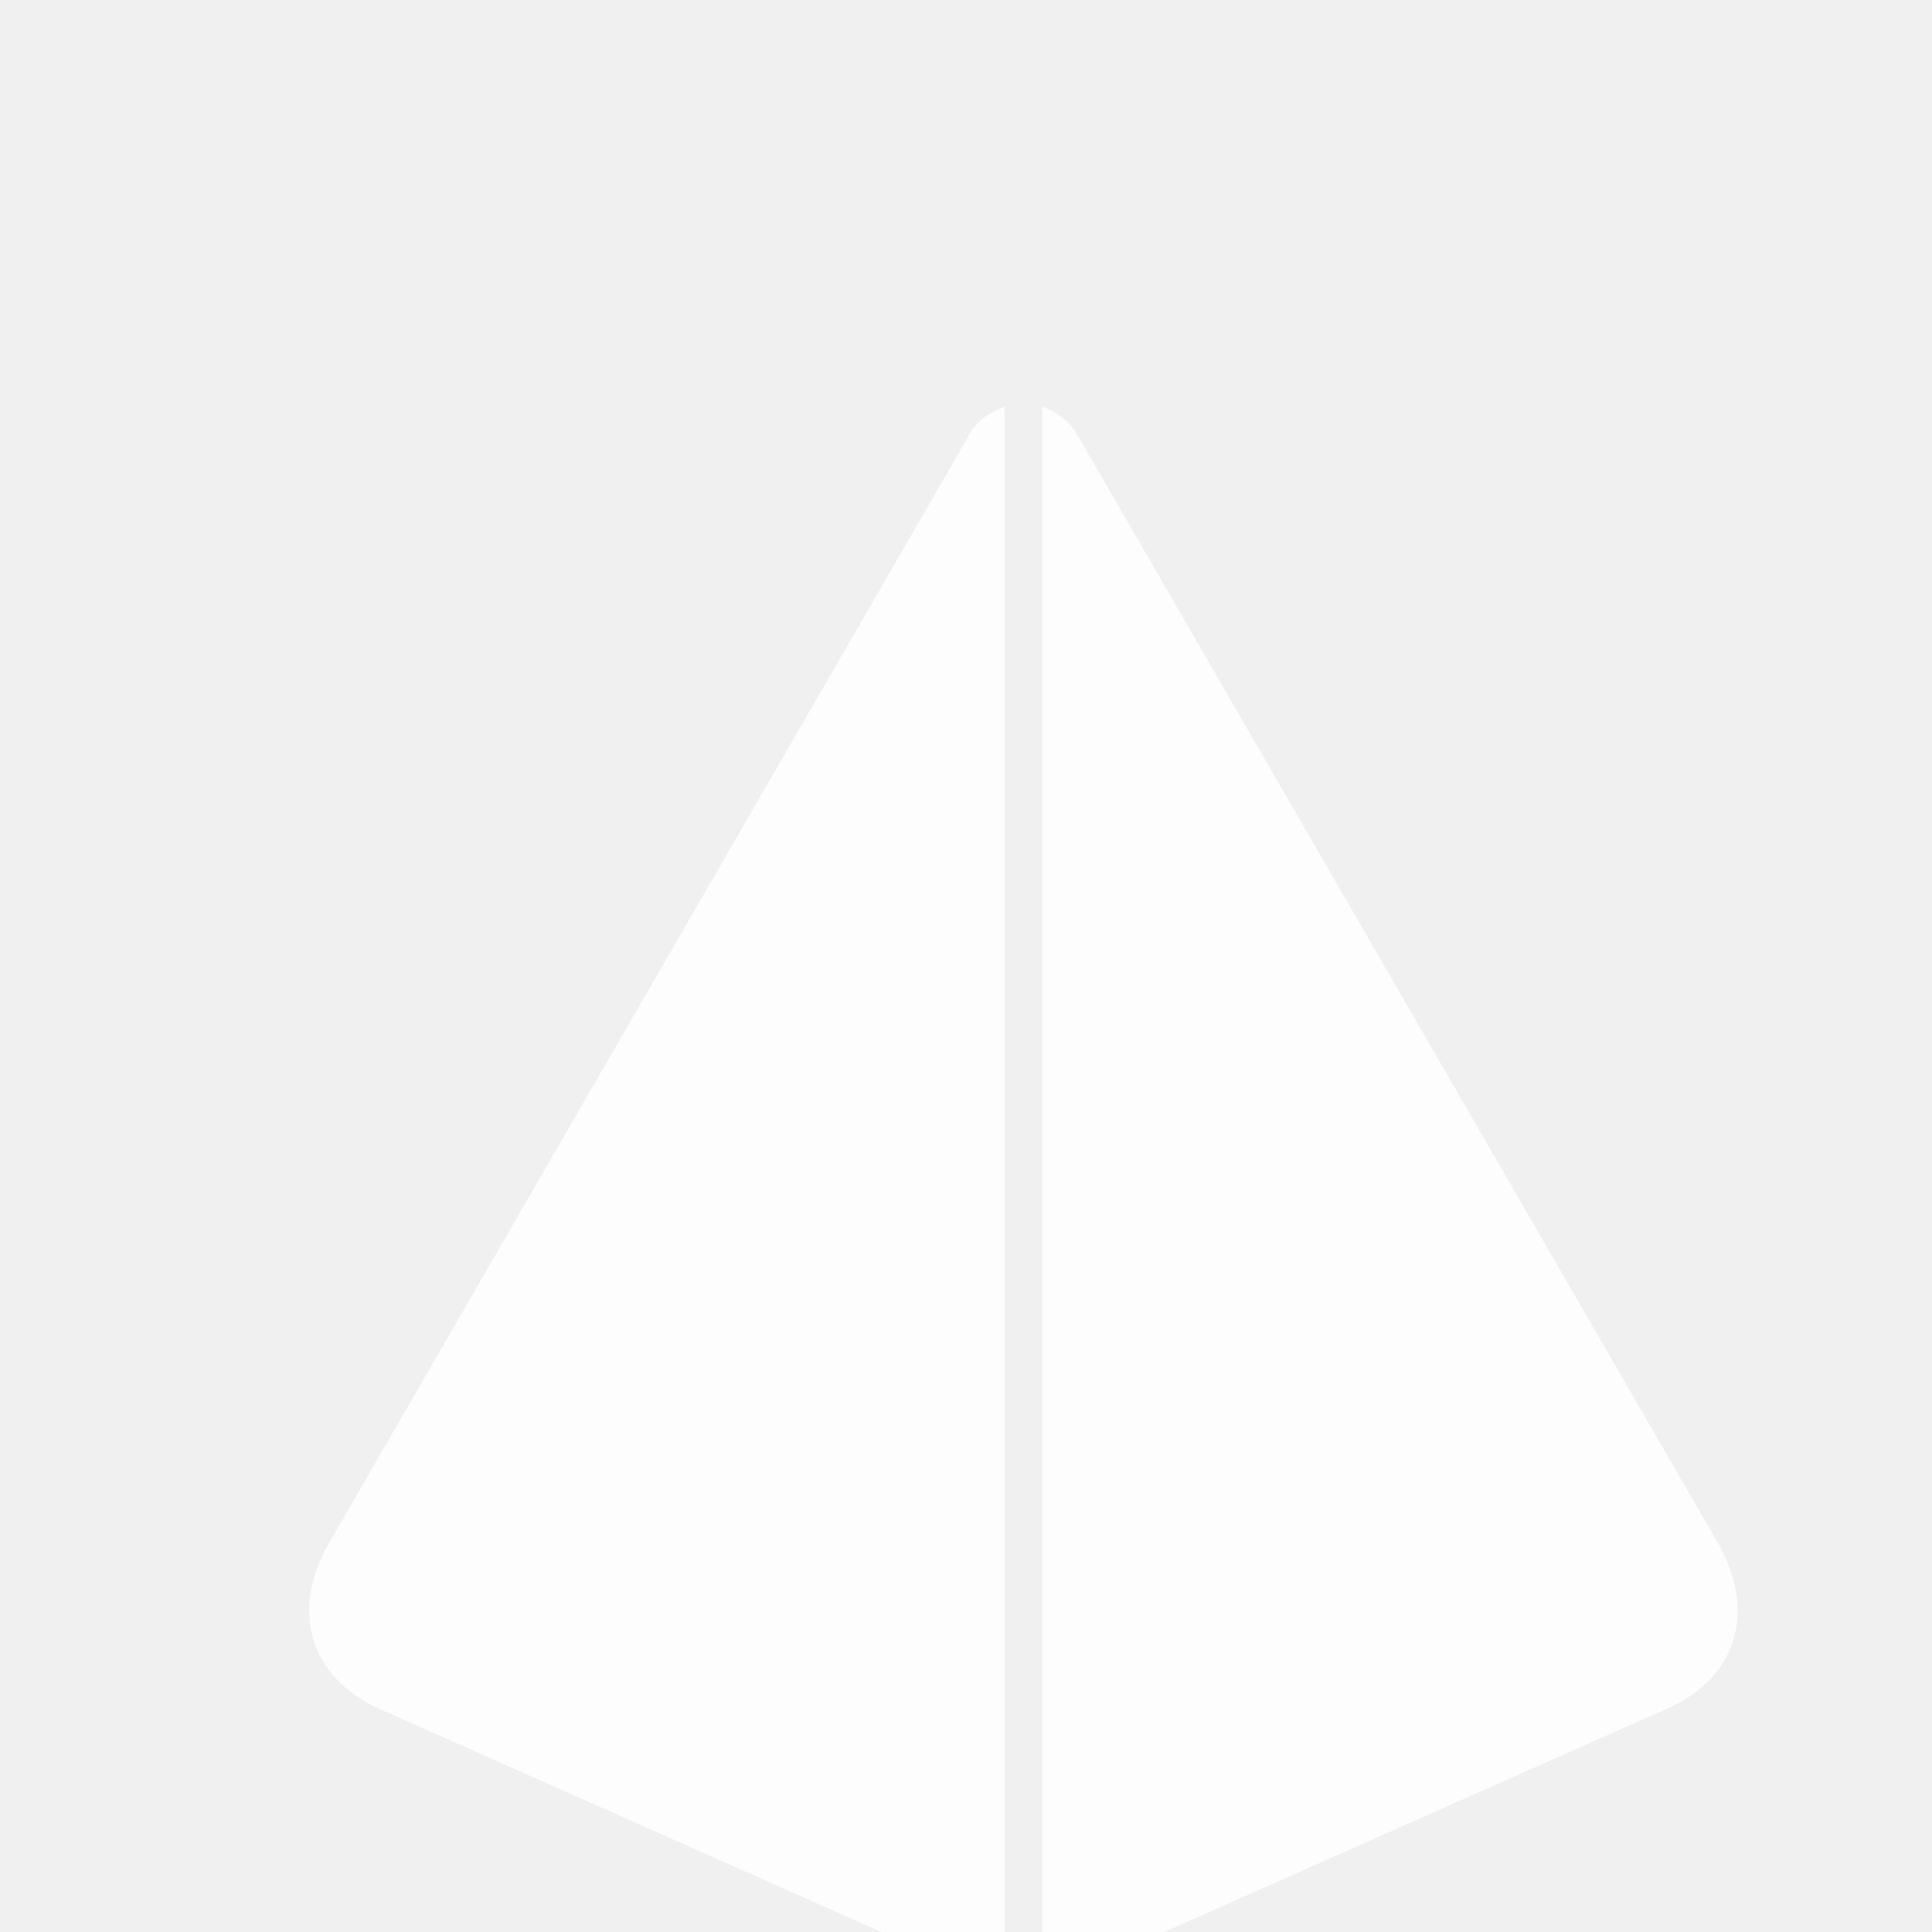
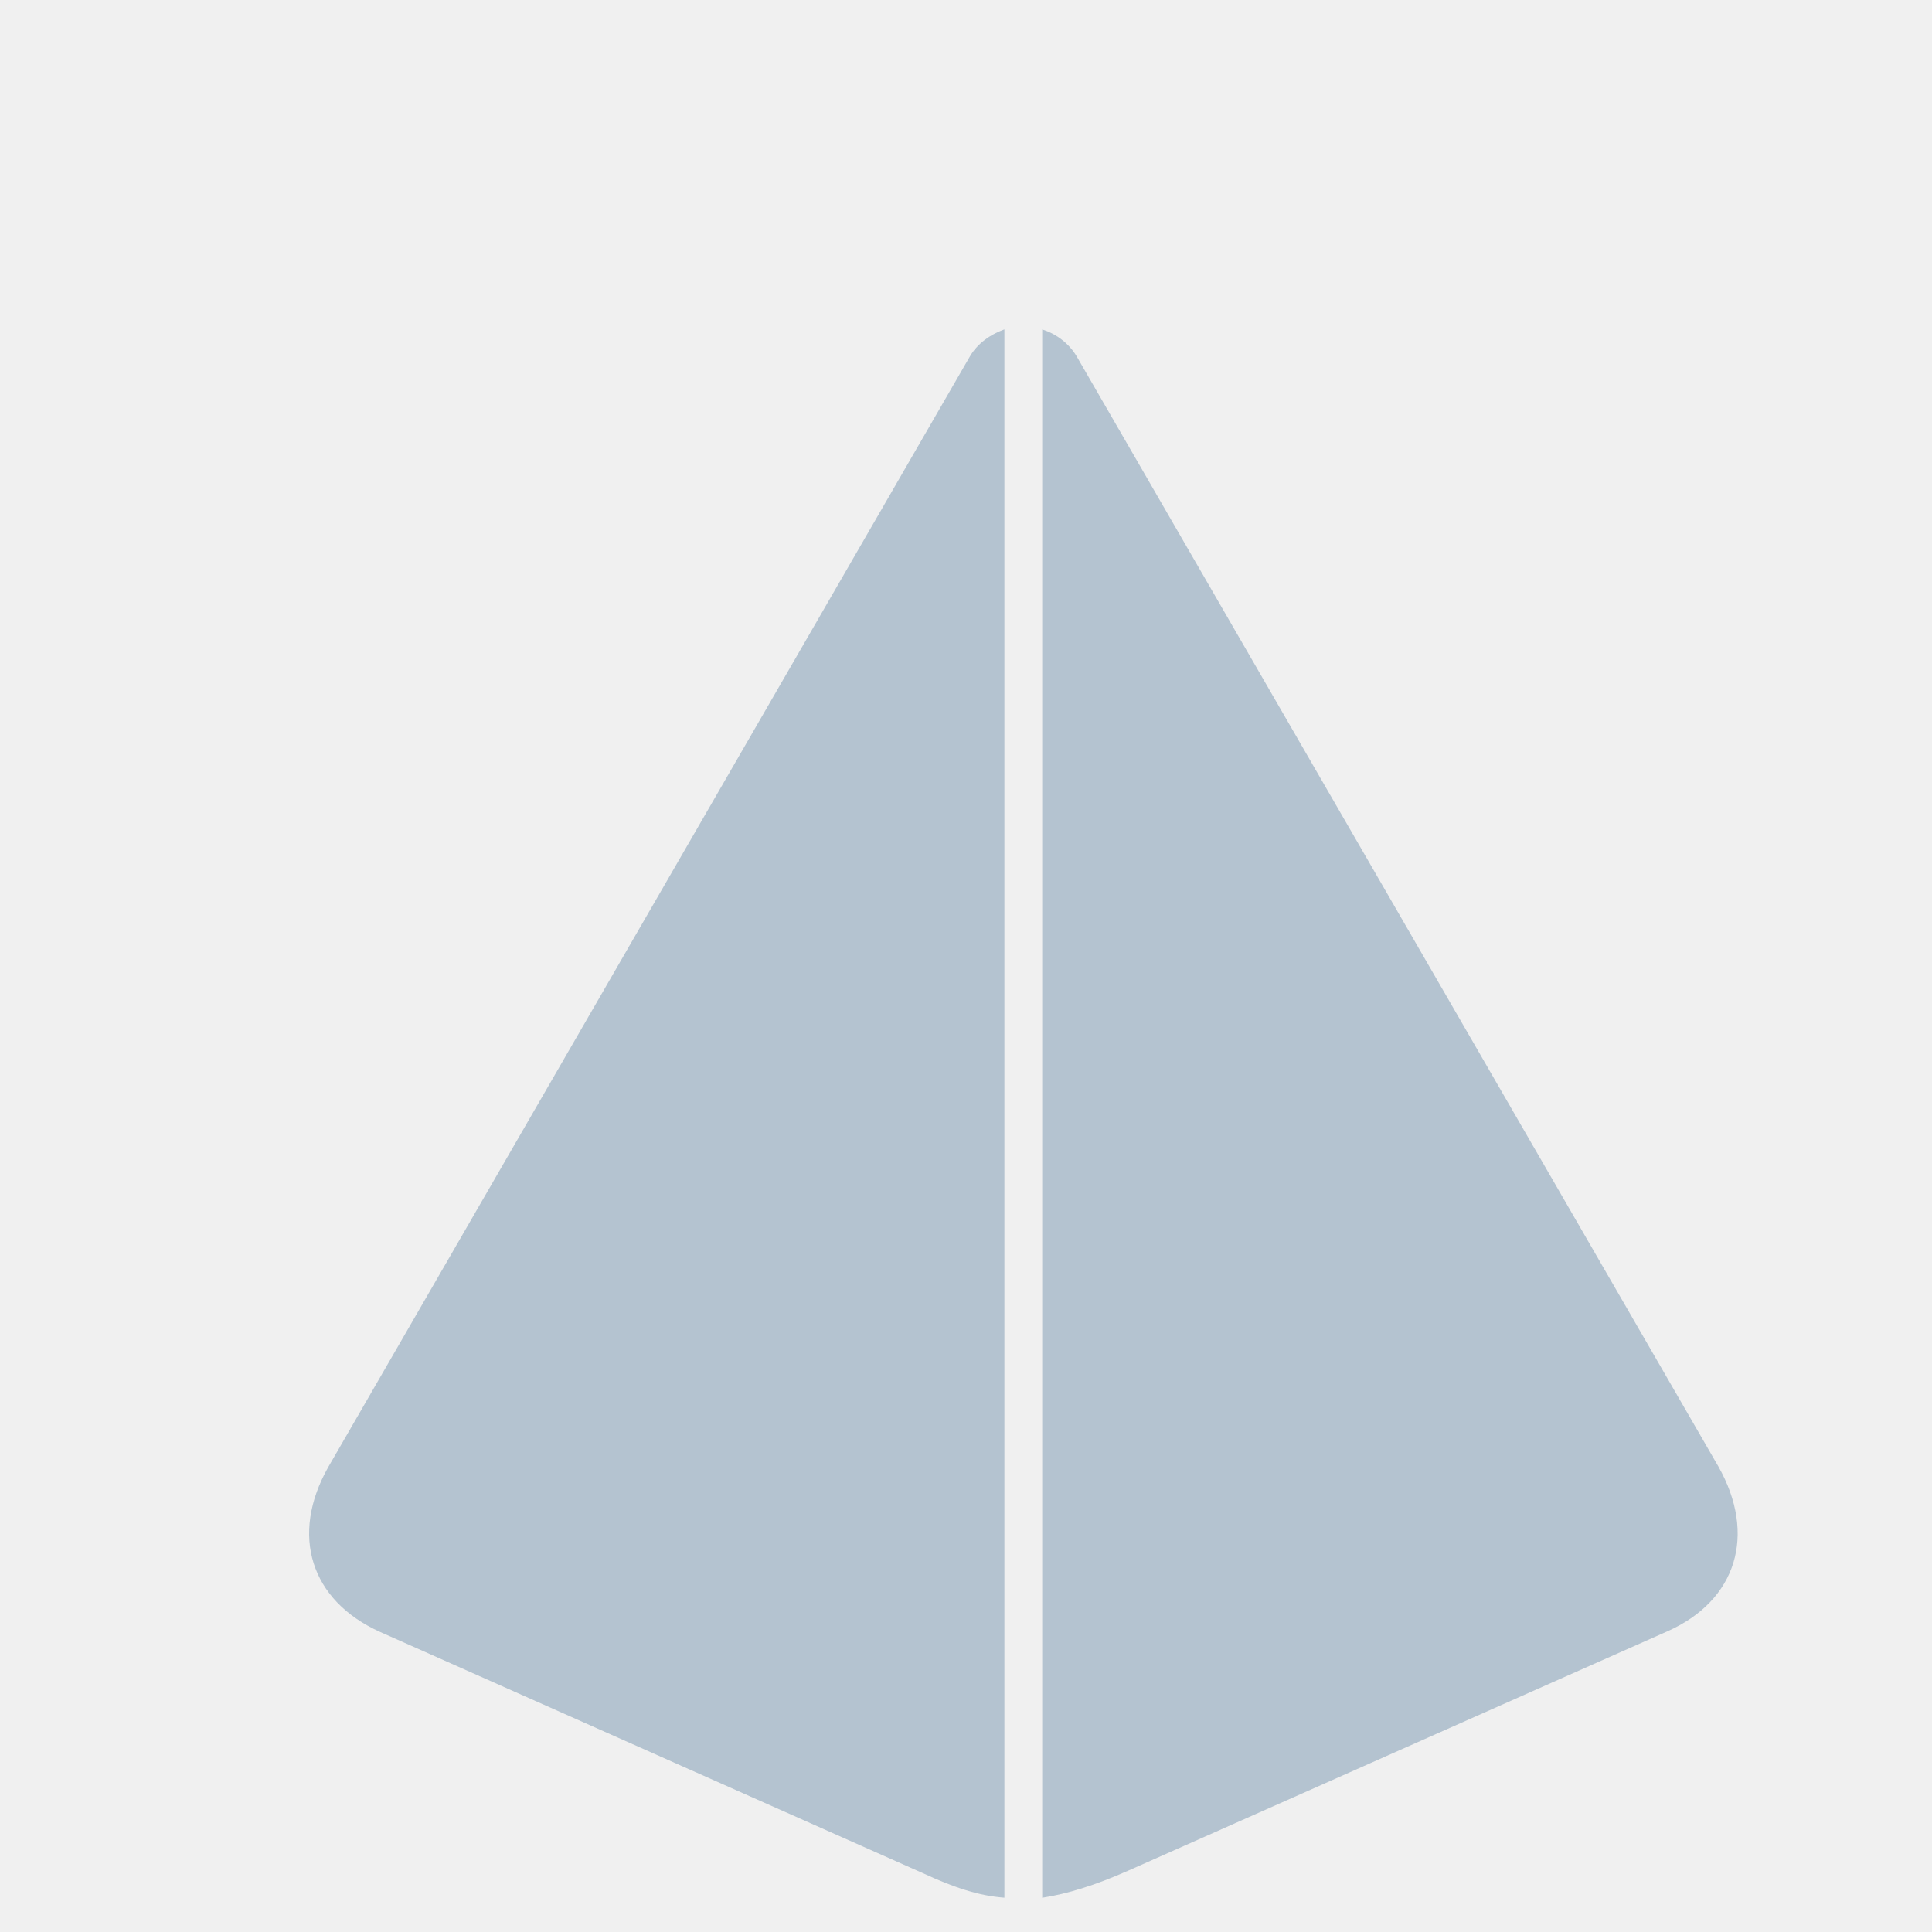
<svg xmlns="http://www.w3.org/2000/svg" version="1.1" viewBox="-4 -4 25 25">
-   <g>
+   <g transform="matrix(1, 0, 0, 1, 0, -1)" style="">
    <rect height="21.557" opacity="0" width="18.485" x="0" y="0" />
-     <path d="M0.247 15.985C-0.249 16.863 0.016 17.71 0.918 18.117L7.936 21.236C8.345 21.426 8.671 21.533 8.997 21.556L8.997 1.262C8.809 1.33 8.647 1.447 8.551 1.611ZM18.236 15.977L9.933 1.613C9.836 1.449 9.675 1.322 9.486 1.263L9.486 21.557C9.812 21.506 10.165 21.399 10.611 21.201L17.574 18.11C18.476 17.711 18.732 16.855 18.236 15.977Z" fill="#ffffff" fill-opacity="0.85" />
+     <path d="M0.247 15.985C-0.249 16.863 0.016 17.71 0.918 18.117L7.936 21.236C8.345 21.426 8.671 21.533 8.997 21.556L8.997 1.262C8.809 1.33 8.647 1.447 8.551 1.611ZM18.236 15.977L9.933 1.613C9.836 1.449 9.675 1.322 9.486 1.263L9.486 21.557C9.812 21.506 10.165 21.399 10.611 21.201L17.574 18.11C18.476 17.711 18.732 16.855 18.236 15.977Z" fill="#A9BBCA" fill-opacity="0.85" />
  </g>
</svg>
